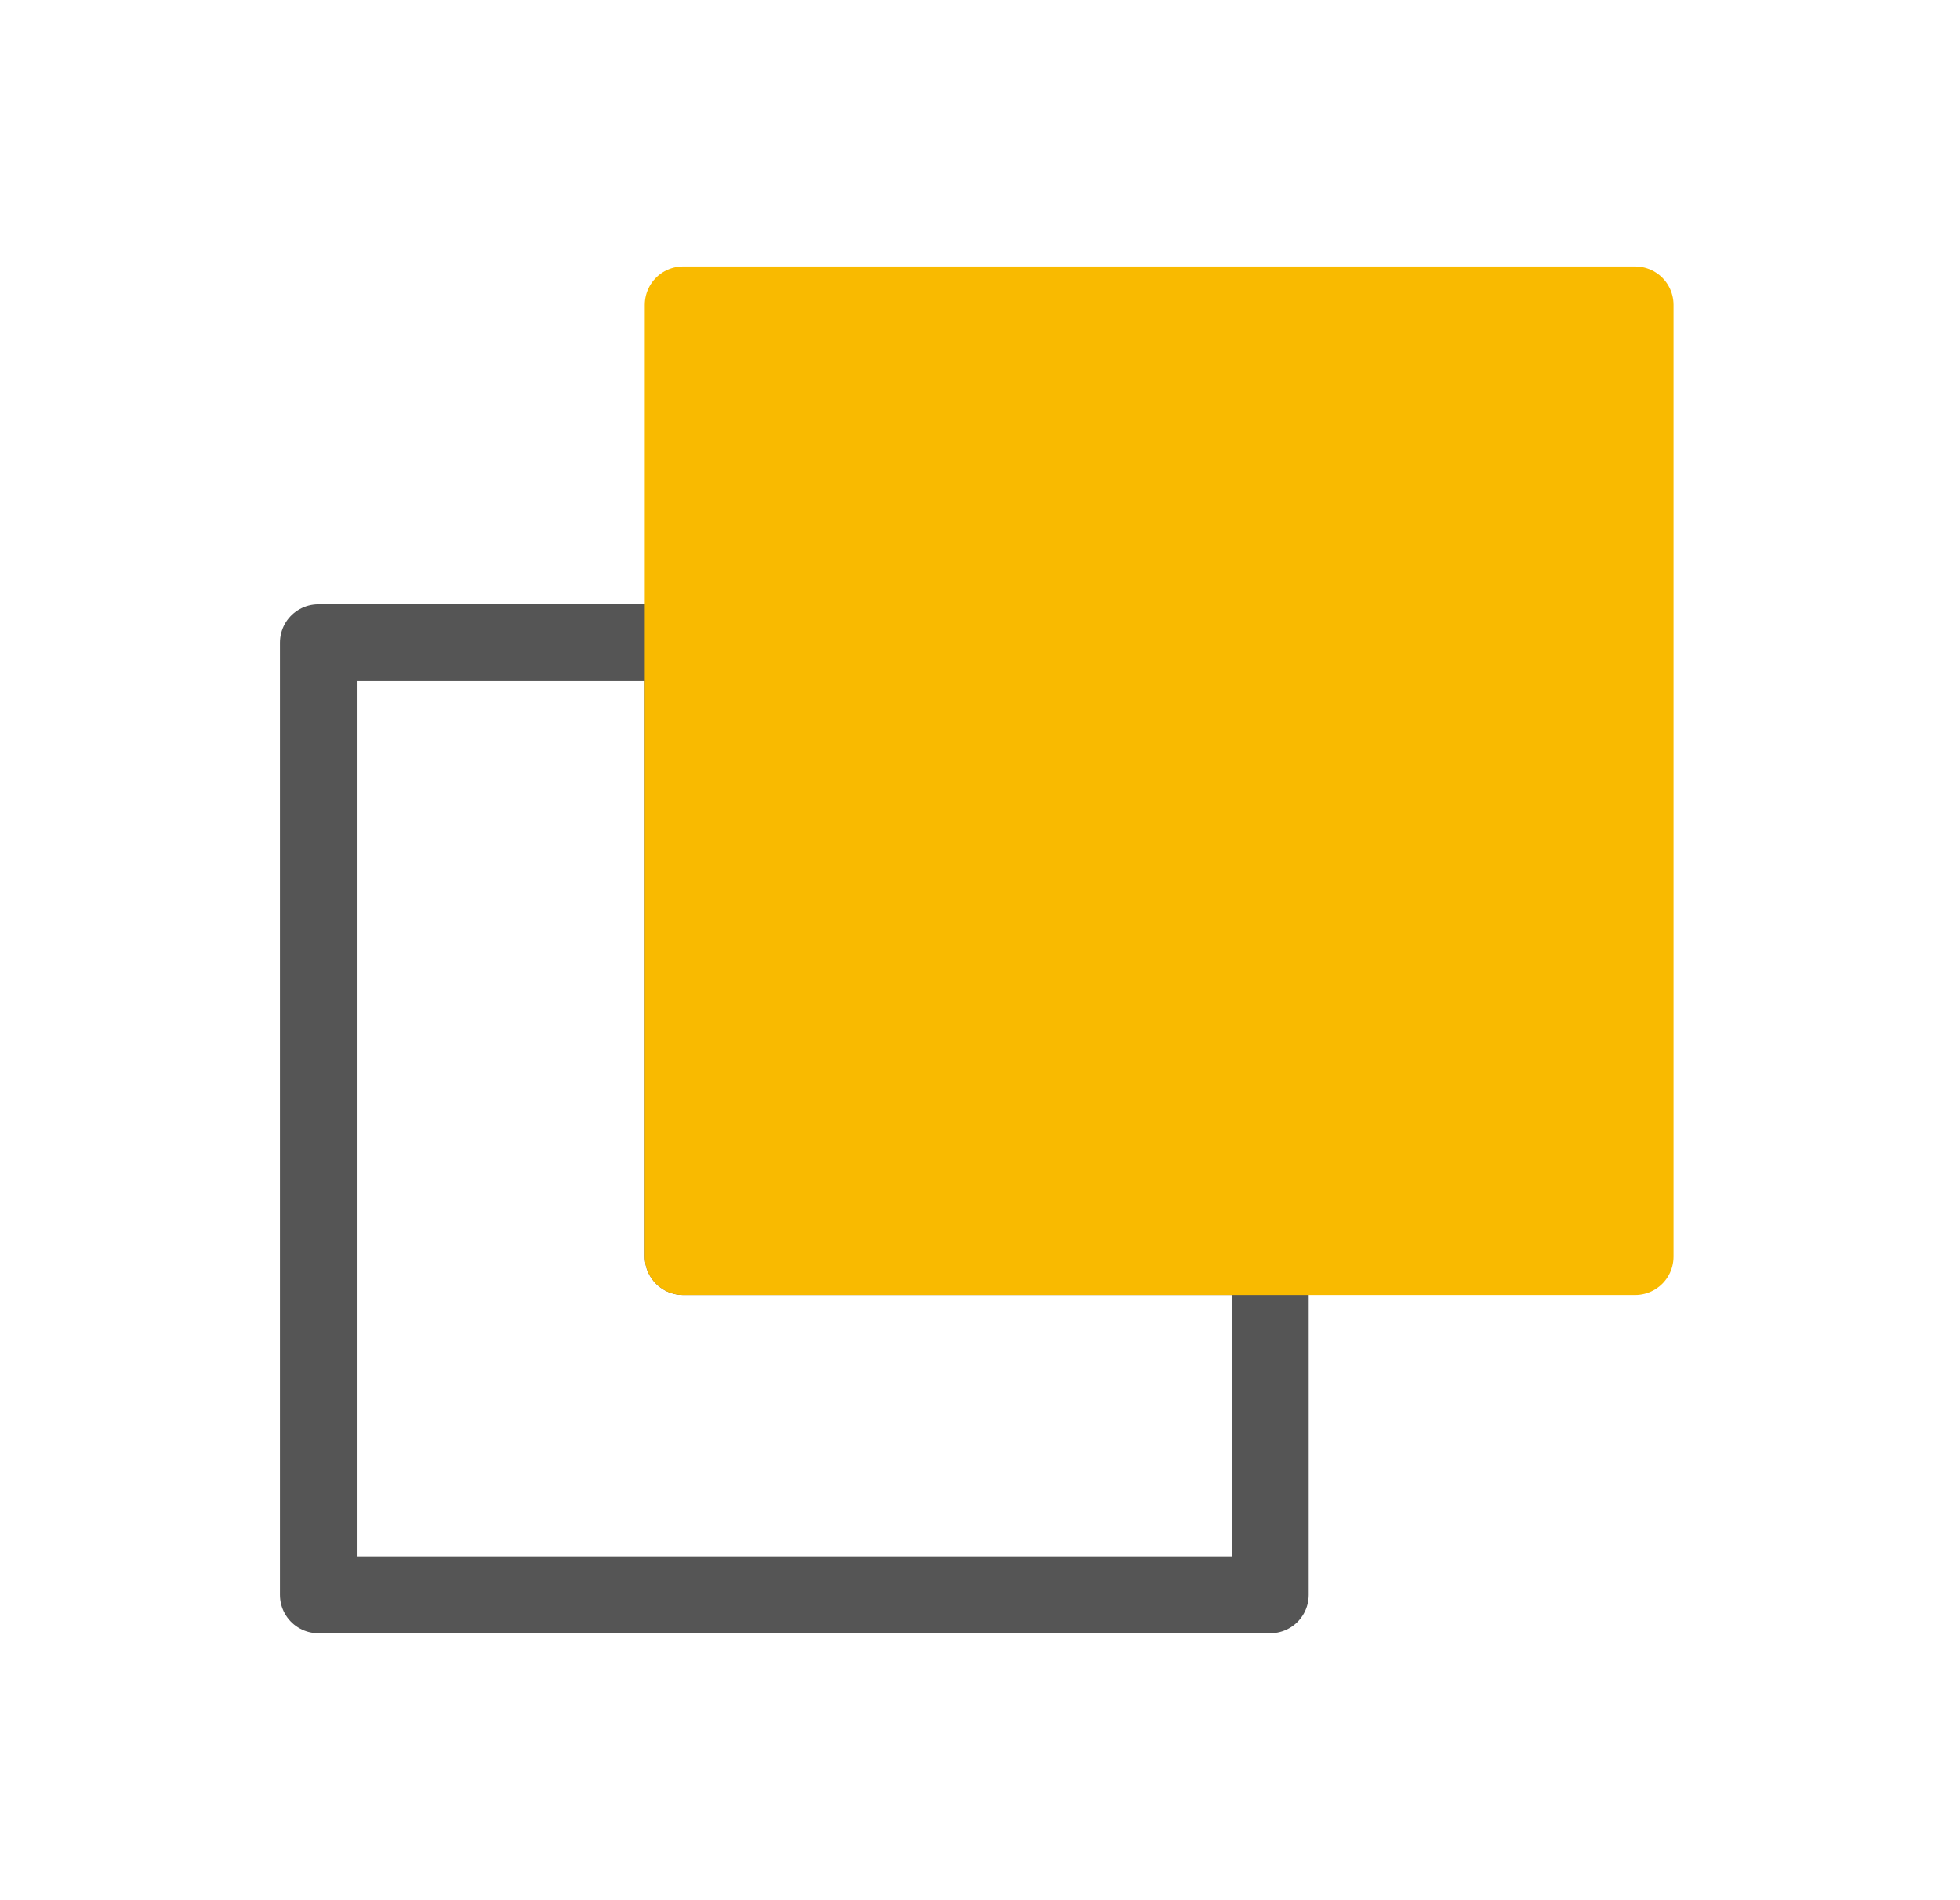
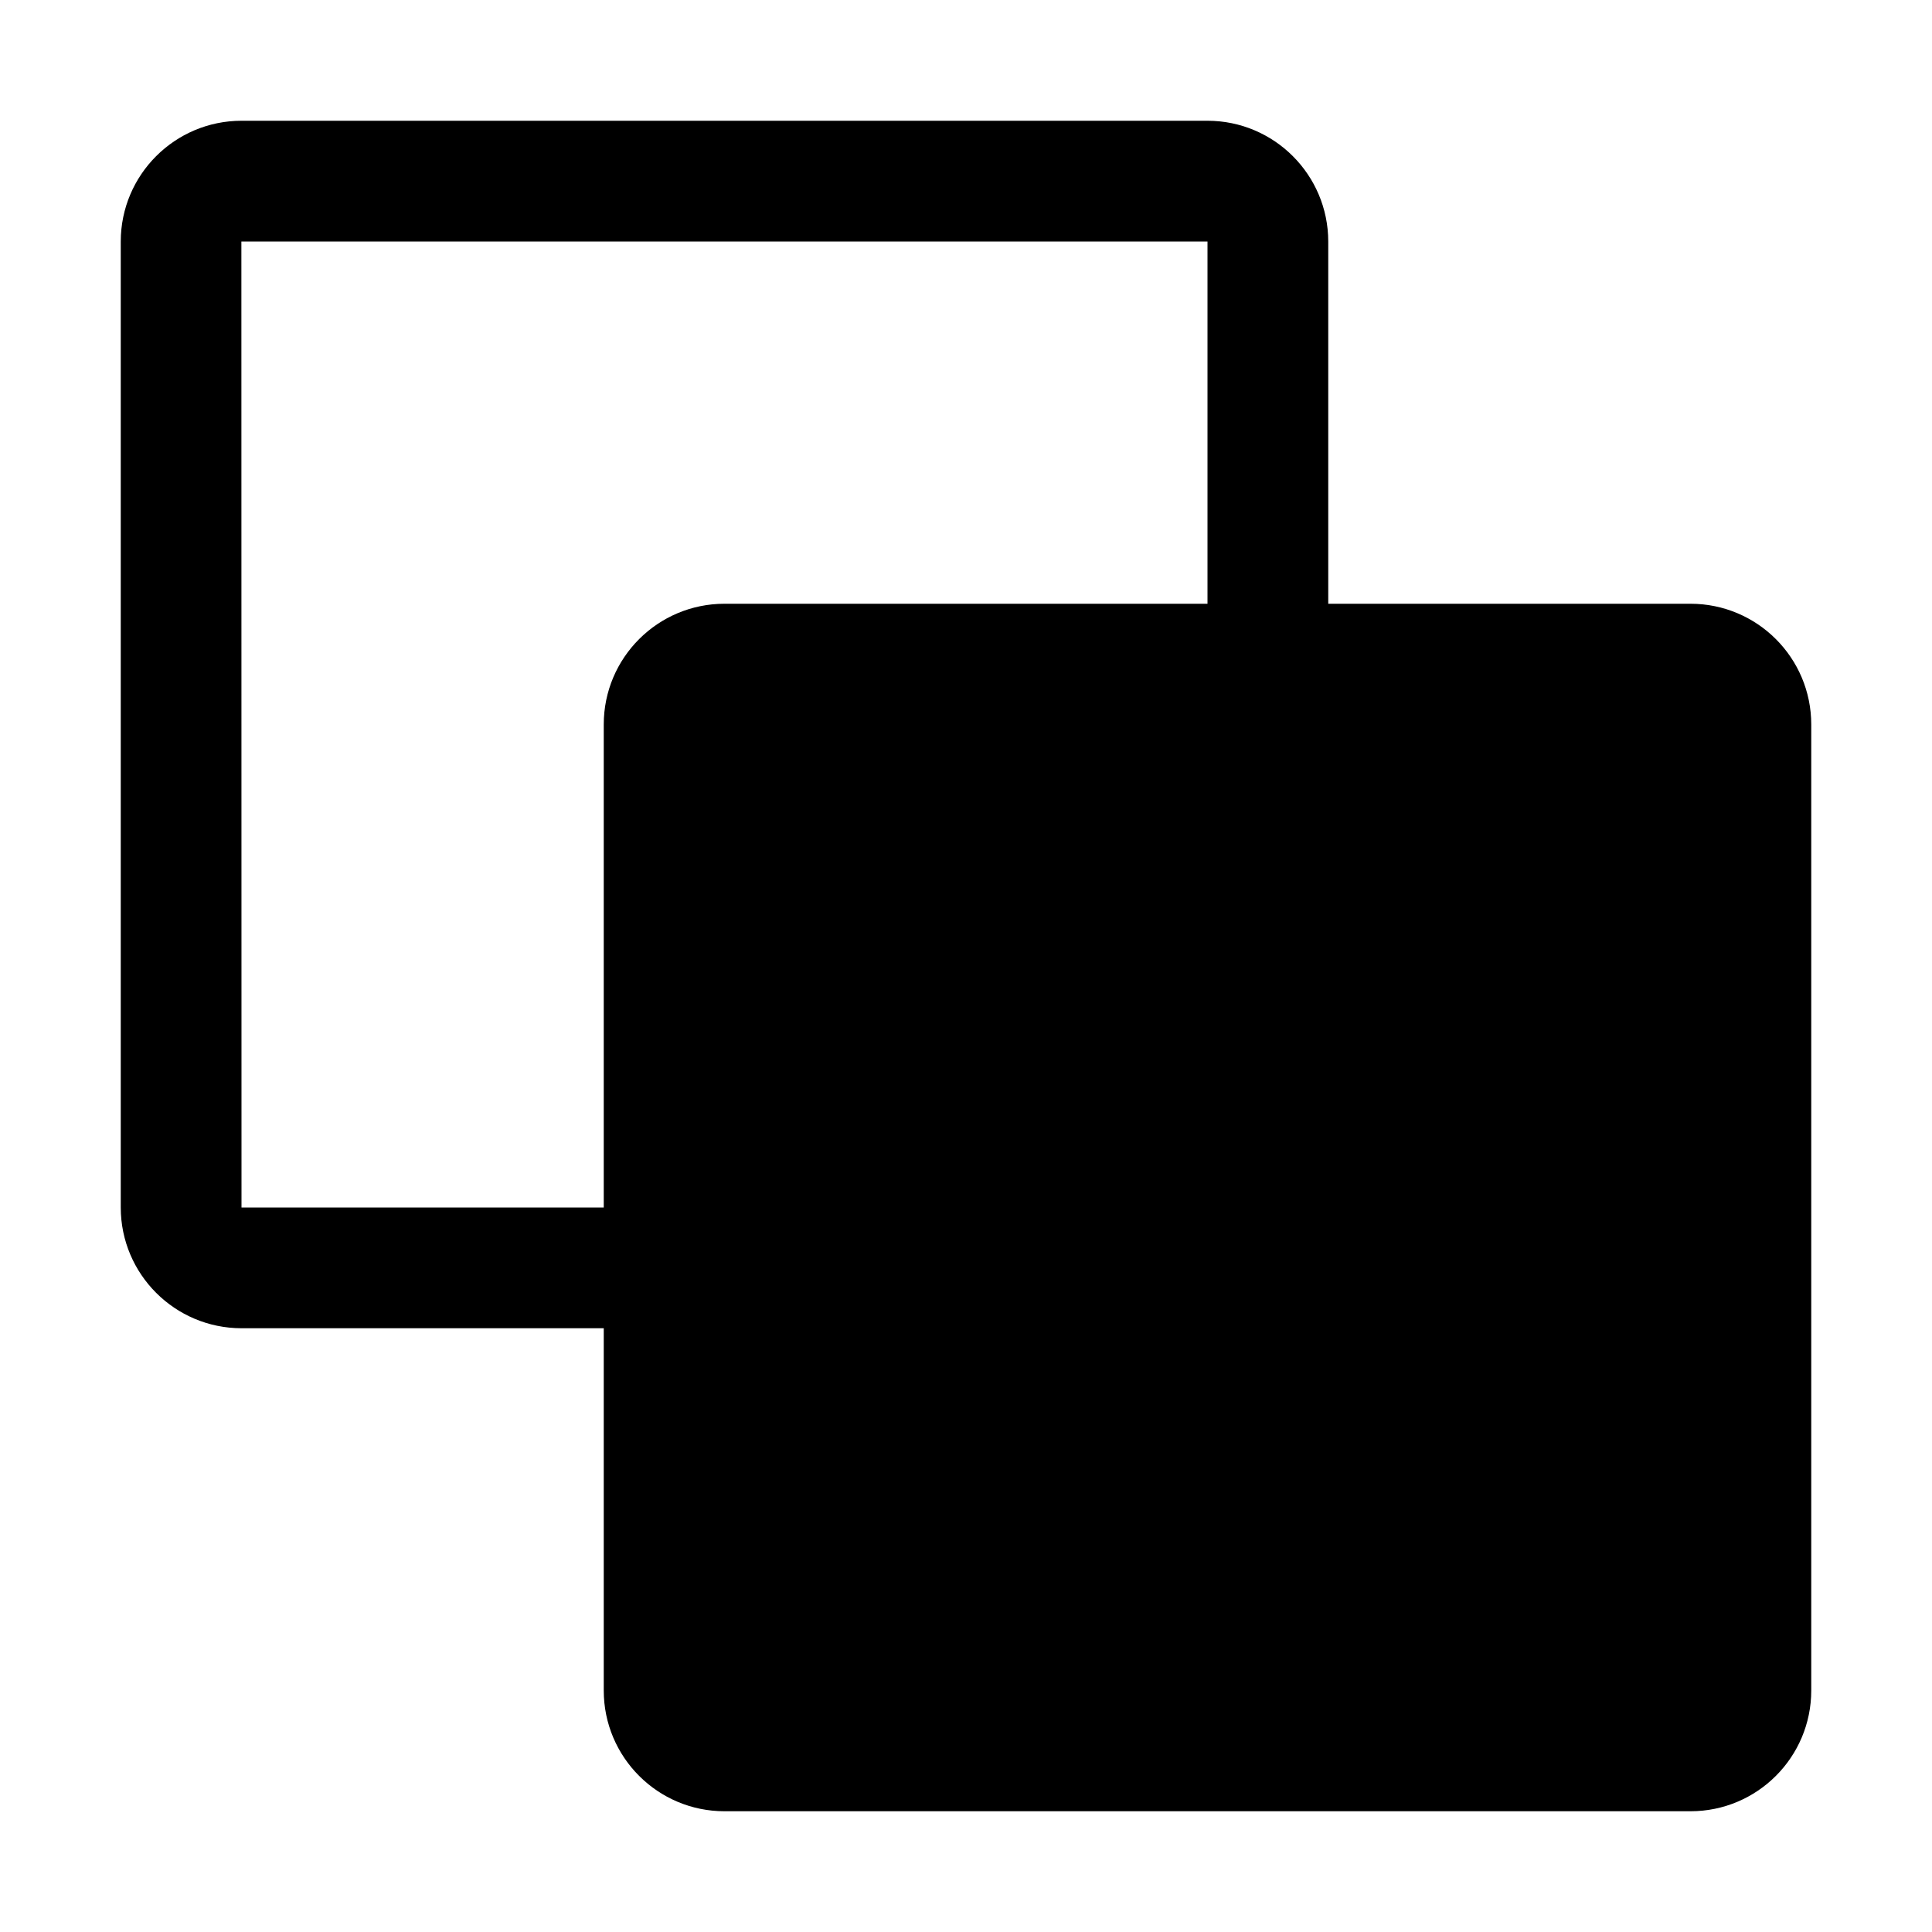
- <svg xmlns="http://www.w3.org/2000/svg" viewBox="0 0 51.04 49.47">
-   <defs>
-     <style>.cls-1,.cls-2{fill:none;}.cls-2{stroke:#555555;}.cls-2,.cls-3{stroke-linecap:round;stroke-linejoin:round;stroke-width:2px;}.cls-3{fill:#f9ba00;stroke:#f9ba00;}</style>
-   </defs>
-   <g id="Calque_2" data-name="Calque 2">
-     <g id="Calque_1-2" data-name="Calque 1">
-       <polyline class="cls-1" points="6.8 0 51.04 0 51.04 49.47 0 49.47 0 0 6.8 0" />
-       <polygon class="cls-2" points="17.79 32.73 17.79 16.74 8.29 16.74 8.29 41.54 33.08 41.54 33.08 32.73 17.79 32.73" />
-       <rect class="cls-3" x="17.79" y="7.94" width="24.79" height="24.79" />
-     </g>
-   </g>
+ <svg xmlns="http://www.w3.org/2000/svg" fill="currentColor" width="800px" height="800px" viewBox="0 0 32 32" id="icon">
+   <path fill="currentColor" d="M28,10H22V4a2.002,2.002,0,0,0-2-2H4A2.002,2.002,0,0,0,2,4V20a2.002,2.002,0,0,0,2,2h6v6a2,2,0,0,0,2,2H28a2,2,0,0,0,2-2V12A2,2,0,0,0,28,10ZM4,20,3.998,4H20v6H12a2,2,0,0,0-2,2v8Z" />
</svg>
